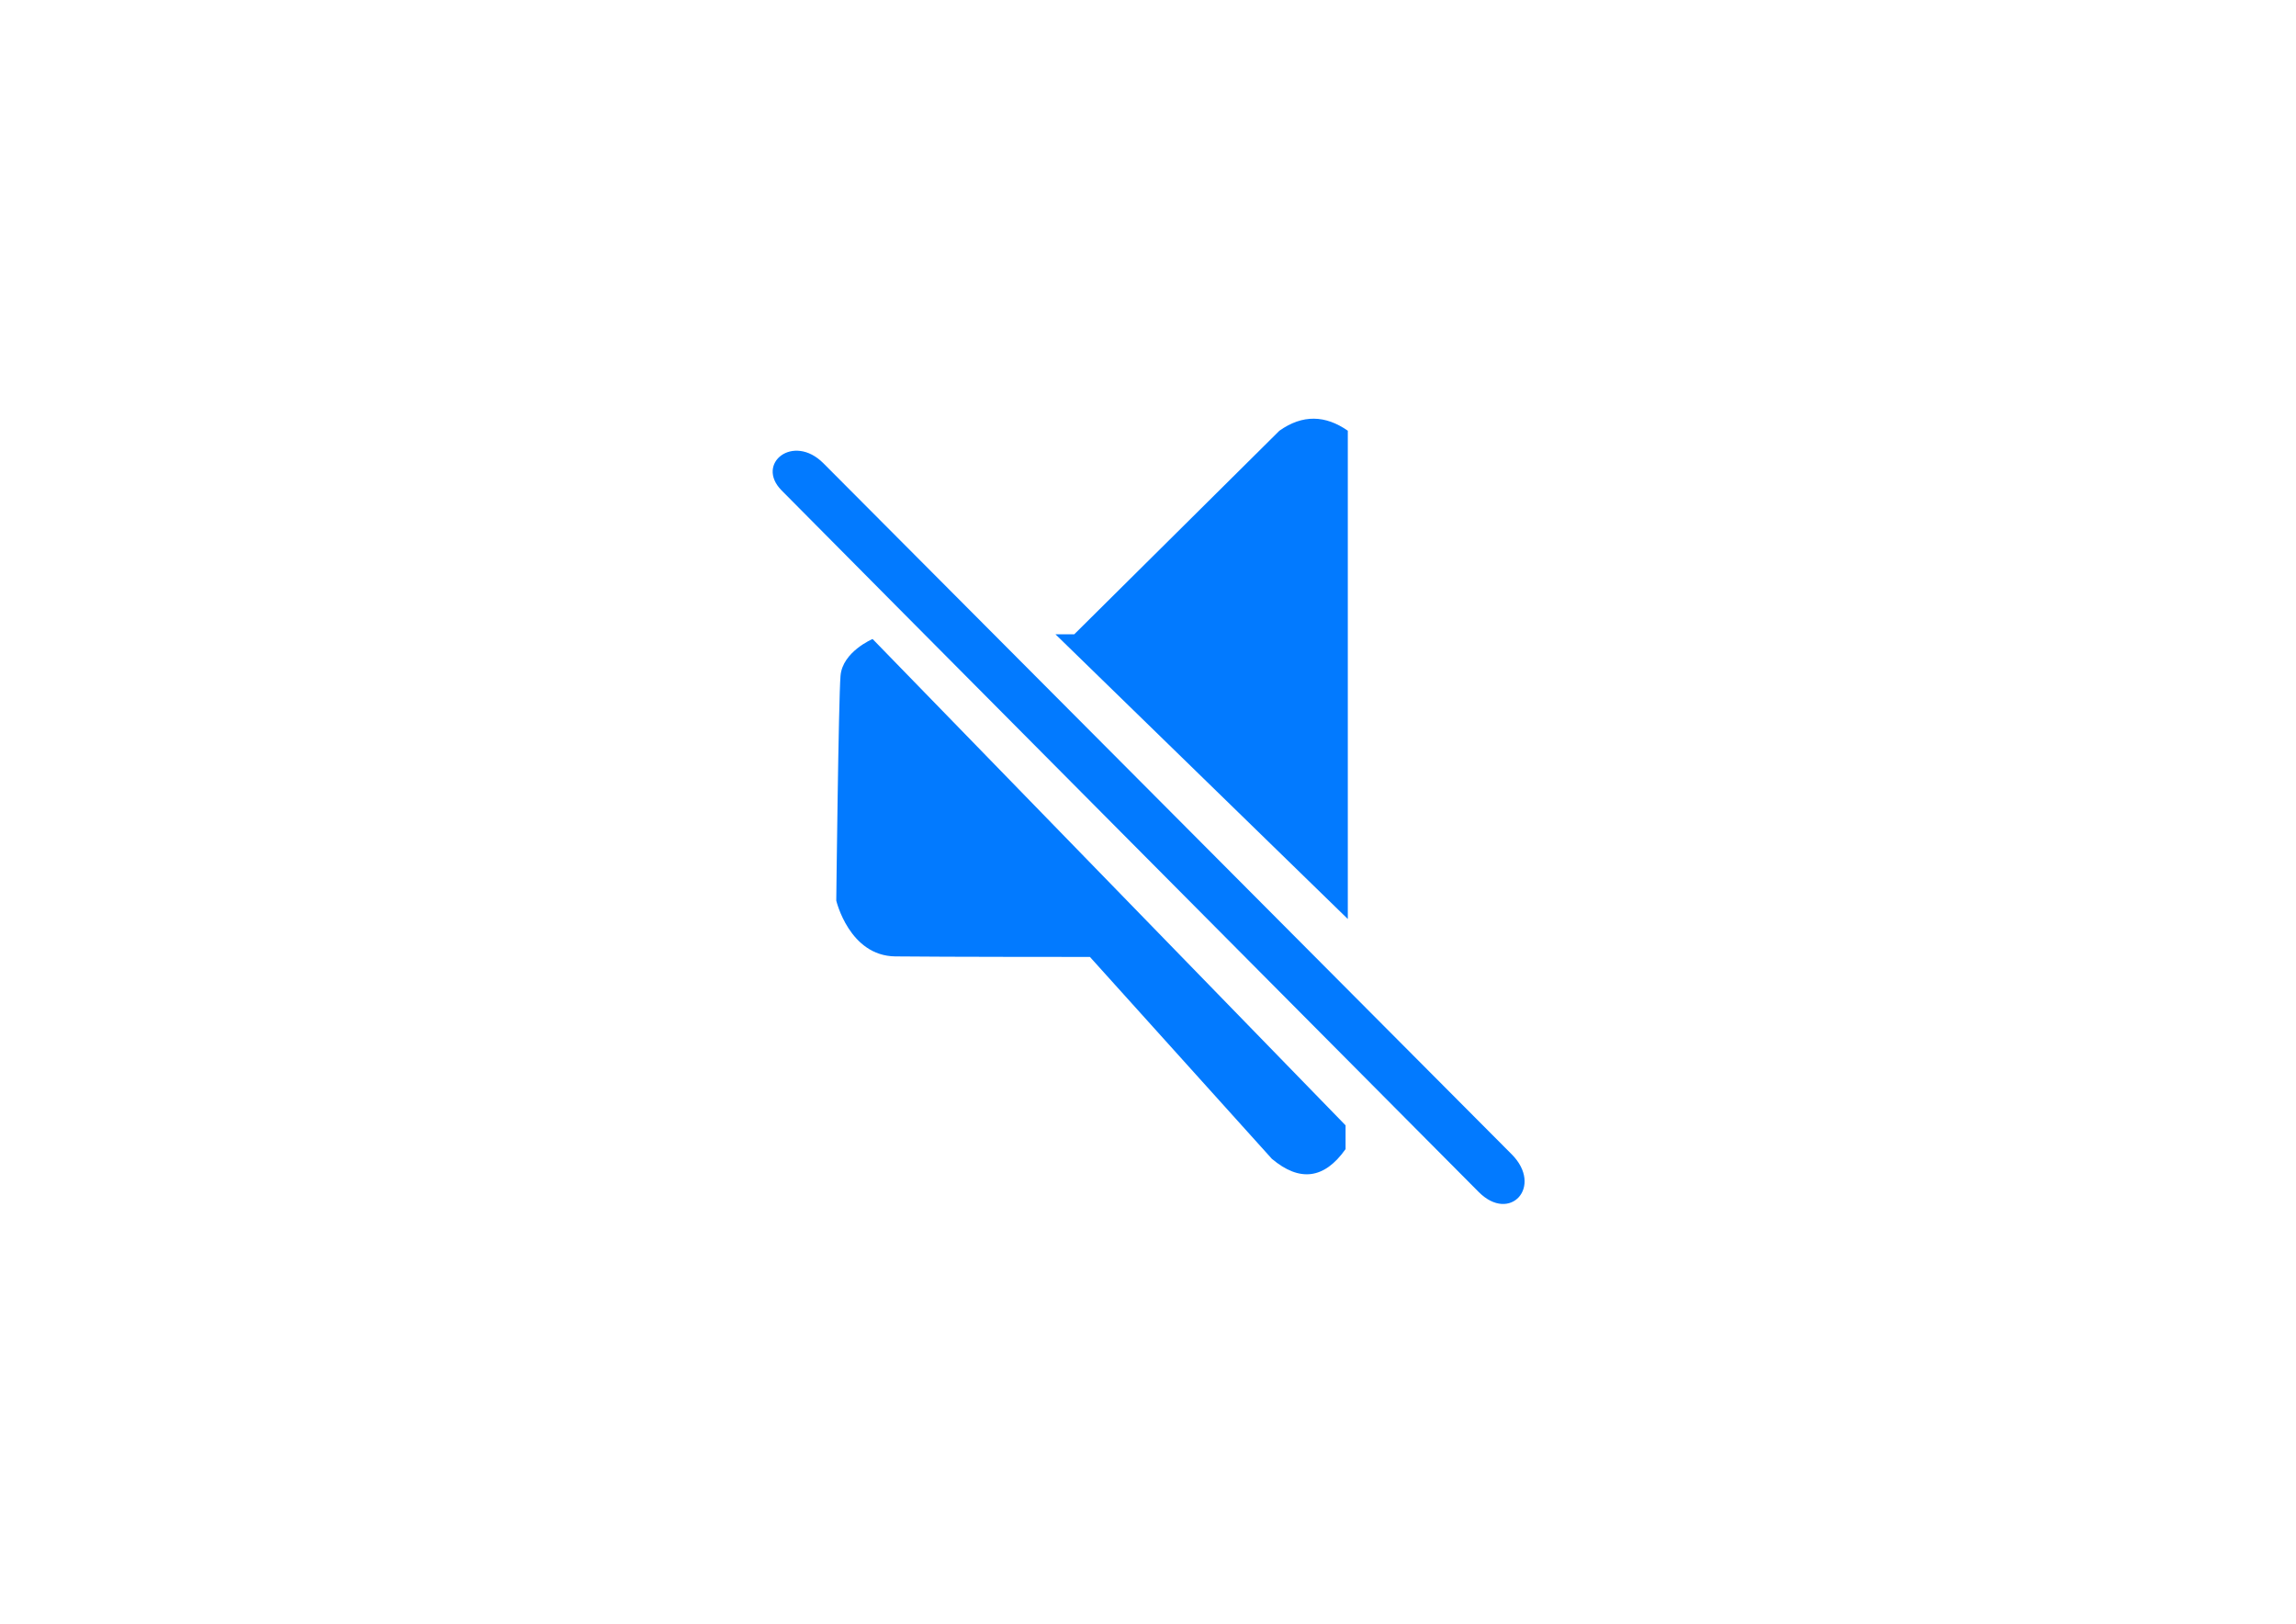
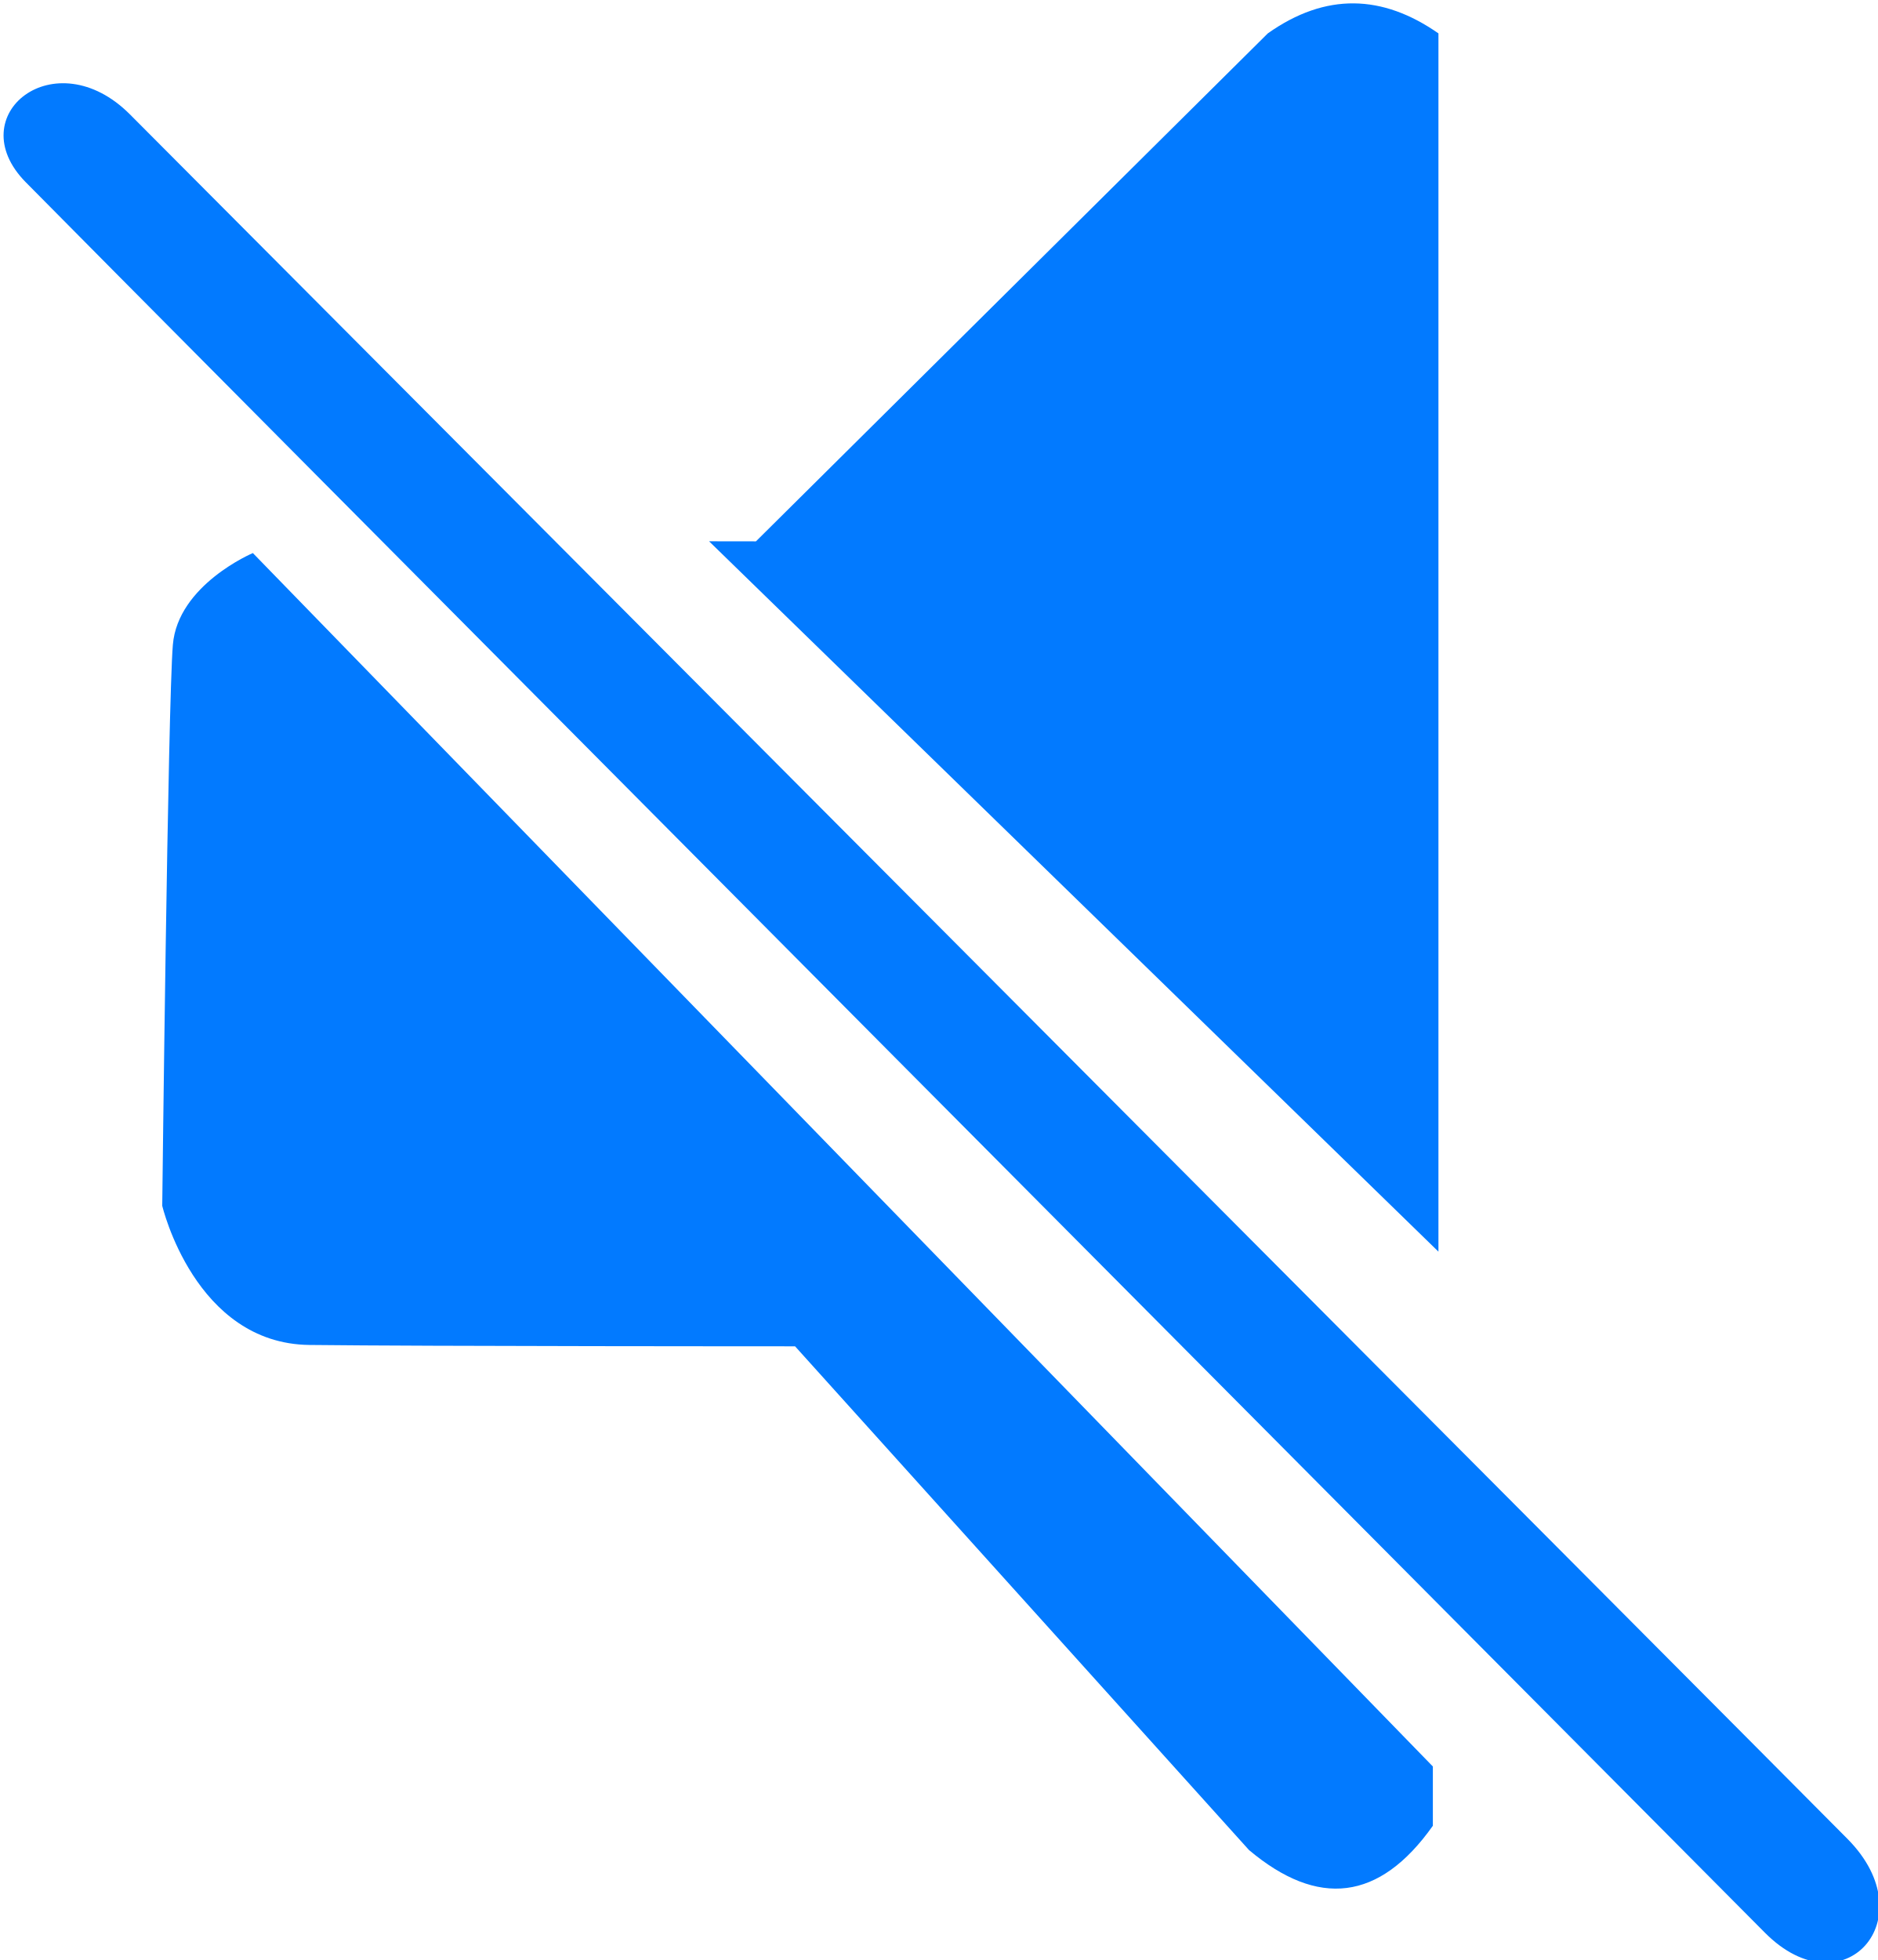
- <svg xmlns="http://www.w3.org/2000/svg" version="1.1" id="Слой_1" x="0px" y="0px" viewBox="0 0 841.89 595.28" style="enable-background:new 0 0 841.89 595.28;" xml:space="preserve">
-   <style type="text/css">
+ <svg xmlns="http://www.w3.org/2000/svg" version="1.1" id="Слой_1" x="0px" y="0px" viewBox="0 0 276 288" xml:space="preserve" width="276" height="288">
+   <defs id="defs13" />
+   <style type="text/css" id="style2">
	.st0{fill:#027AFF;}
</style>
-   <path class="st0" d="M301.9,169.82c10.99,11.04,240.86,241.69,252.46,253.42s-0.66,25.32-12.16,13.76S296.17,189.57,286.54,179.74  S290.9,158.78,301.9,169.82z" />
-   <path class="st0" d="M399.65,350.83l66.72,74.02c10.12,8.5,19.15,7.54,27.02-3.57v-8.71L319.96,234.27c0,0-11.03,4.65-11.76,13.49  c-0.73,8.84-1.56,82.42-1.56,82.42s4.77,20.25,21.62,20.45C345.1,350.83,399.65,350.83,399.65,350.83z" />
-   <path class="st0" d="M393.9,232.55l75.23-74.64c8.53-6.04,16.88-5.72,25.08,0l0,179.01l-107.2-104.38L393.9,232.55z" />
+   <path class="st0" d="m 19.105,16.816 c 10.99,11.04 240.86,241.69 252.46,253.42 11.6,11.73 -0.66,25.32 -12.16,13.76 -11.5,-11.56 -246.03,-247.43 -255.66,-257.26 -9.63,-9.83 4.36,-20.96 15.36,-9.92 z" id="path4" style="fill:#027aff" />
+   <path class="st0" d="m 116.855,197.826 66.72,74.02 c 10.12,8.5 19.15,7.54 27.02,-3.57 v -8.71 L 37.165,81.266 c 0,0 -11.03,4.65 -11.76,13.49 -0.73,8.84 -1.56,82.42 -1.56,82.42 0,0 4.77,20.25 21.62,20.45 16.84,0.2 71.39,0.2 71.39,0.2 z" id="path6" style="fill:#027aff" />
+   <path class="st0" d="m 111.105,79.546 75.23,-74.64 c 8.53,-6.04 16.88,-5.72 25.08,0 V 183.916 l -107.2,-104.38 z" id="path8" style="fill:#027aff" />
</svg>
